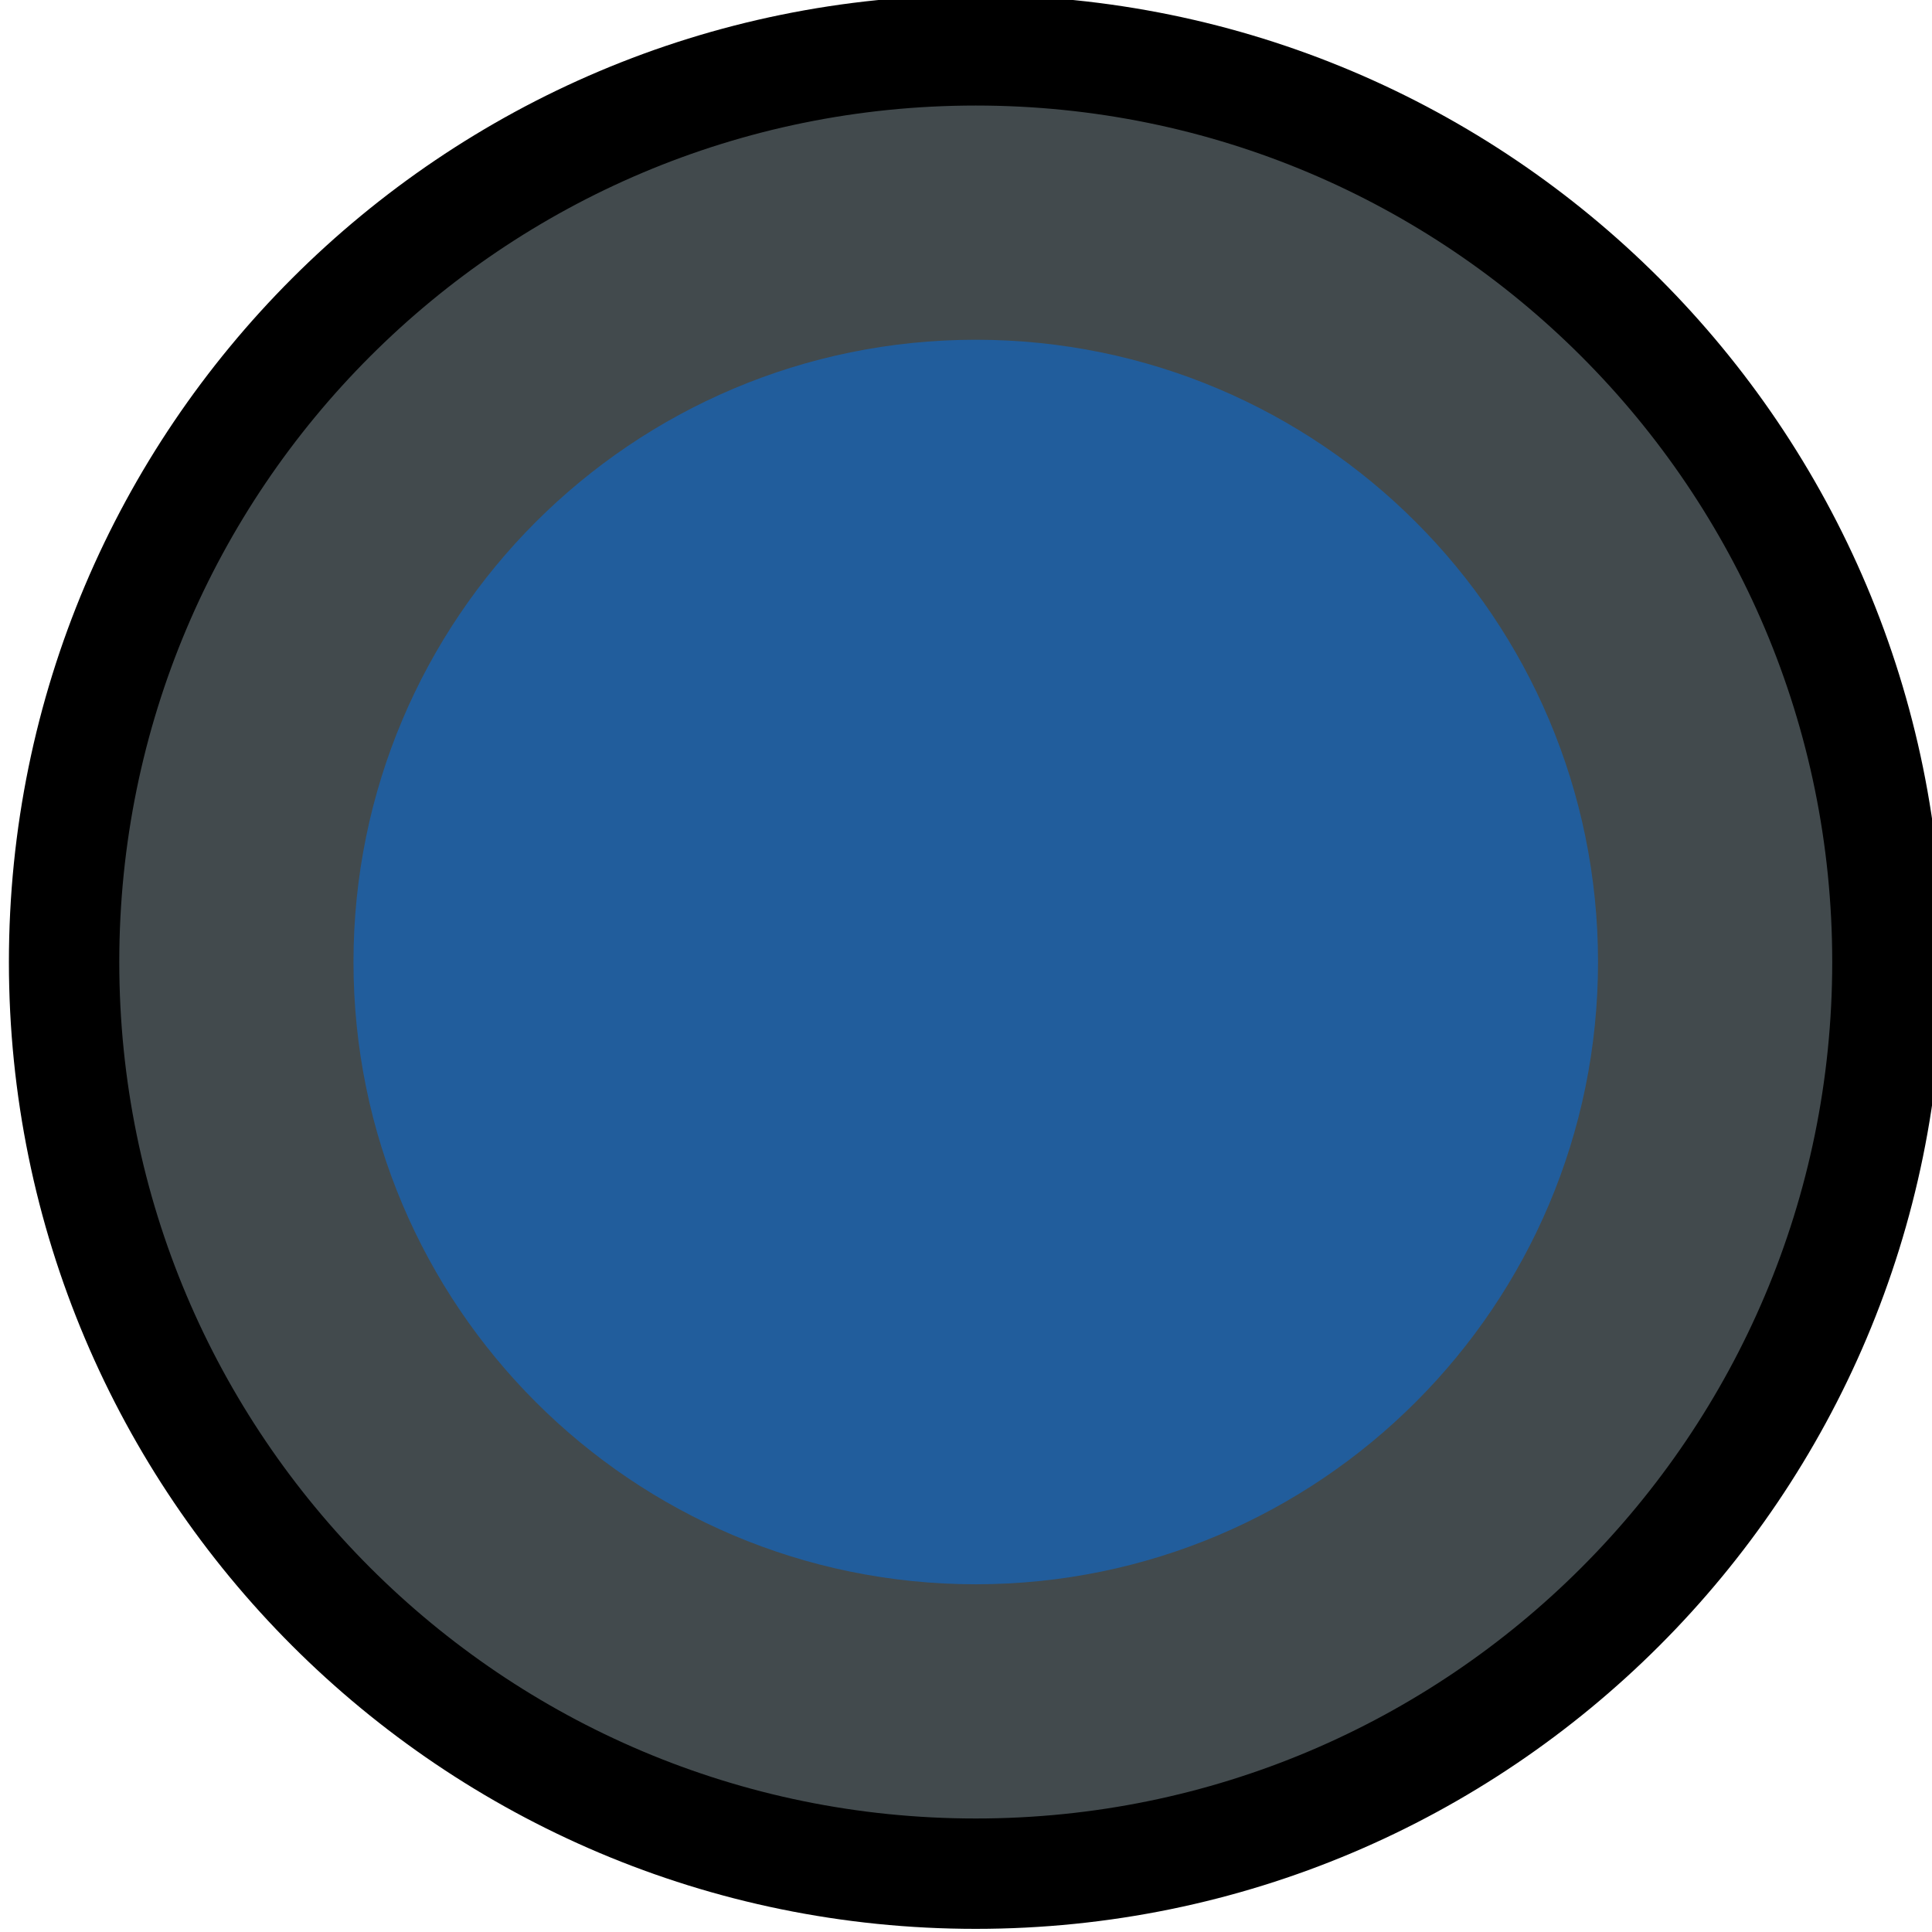
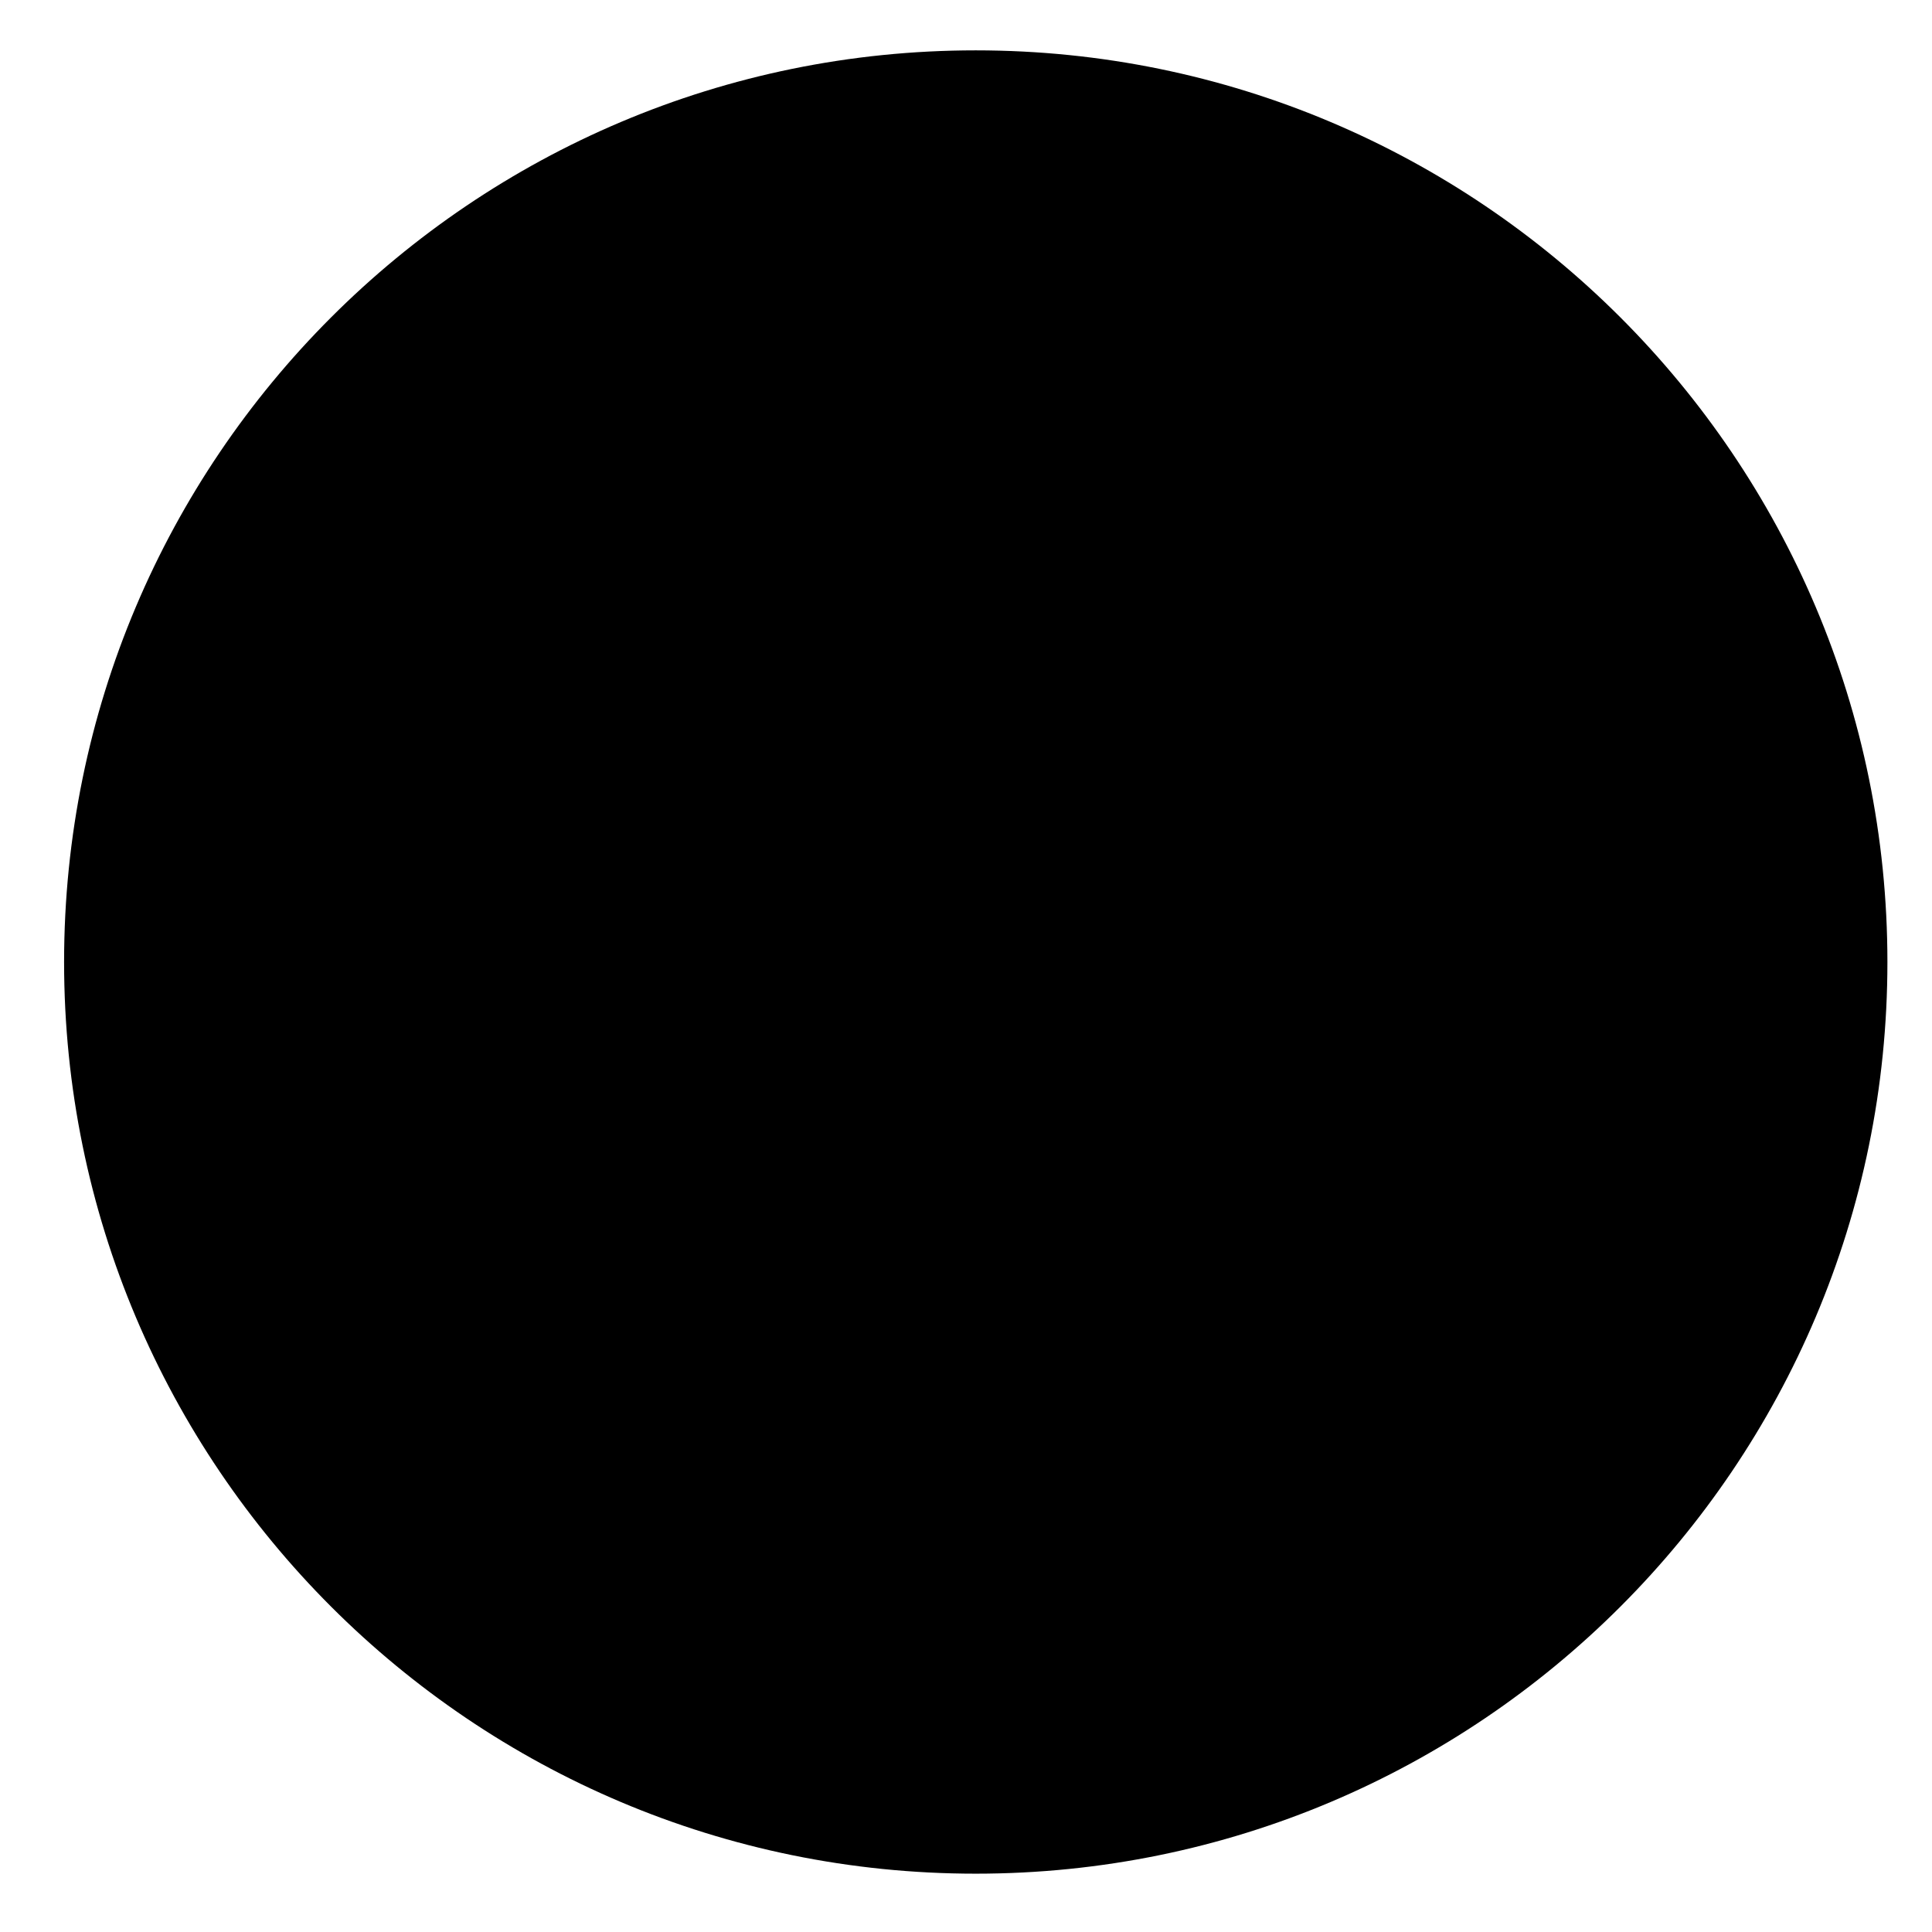
<svg xmlns="http://www.w3.org/2000/svg" width="17.067" height="17.067" id="svg4152" version="1.1" viewBox="0 0 64 64">
  <defs id="defs4154" />
  <g id="layer1">
-     <circle style="fill:#424a4d;fill-opacity:1;stroke:#000000;stroke-width:3.656;stroke-miterlimit:4;stroke-dasharray:none;stroke-dashoffset:0;stroke-opacity:1" id="path4485" cx="32.323" cy="31.868" r="30.2" />
-     <circle style="fill:#215d9c;fill-opacity:1;stroke:#215d9c;stroke-width:2.801;stroke-miterlimit:4;stroke-dasharray:none;stroke-dashoffset:0;stroke-opacity:1" id="path4500" cx="32.323" cy="31.868" r="19.213" />
+     <circle style="fill:_BG_;fill-opacity:1;stroke:_BORDDARK_;stroke-width:3.656;stroke-miterlimit:4;stroke-dasharray:none;stroke-dashoffset:0;stroke-opacity:1" id="path4485" cx="32.323" cy="31.868" r="30.2" />
+     <circle style="fill:_GC_;fill-opacity:1;stroke:_GC_;stroke-width:2.801;stroke-miterlimit:4;stroke-dasharray:none;stroke-dashoffset:0;stroke-opacity:1" id="path4500" cx="32.323" cy="31.868" r="19.213" />
  </g>
</svg>
